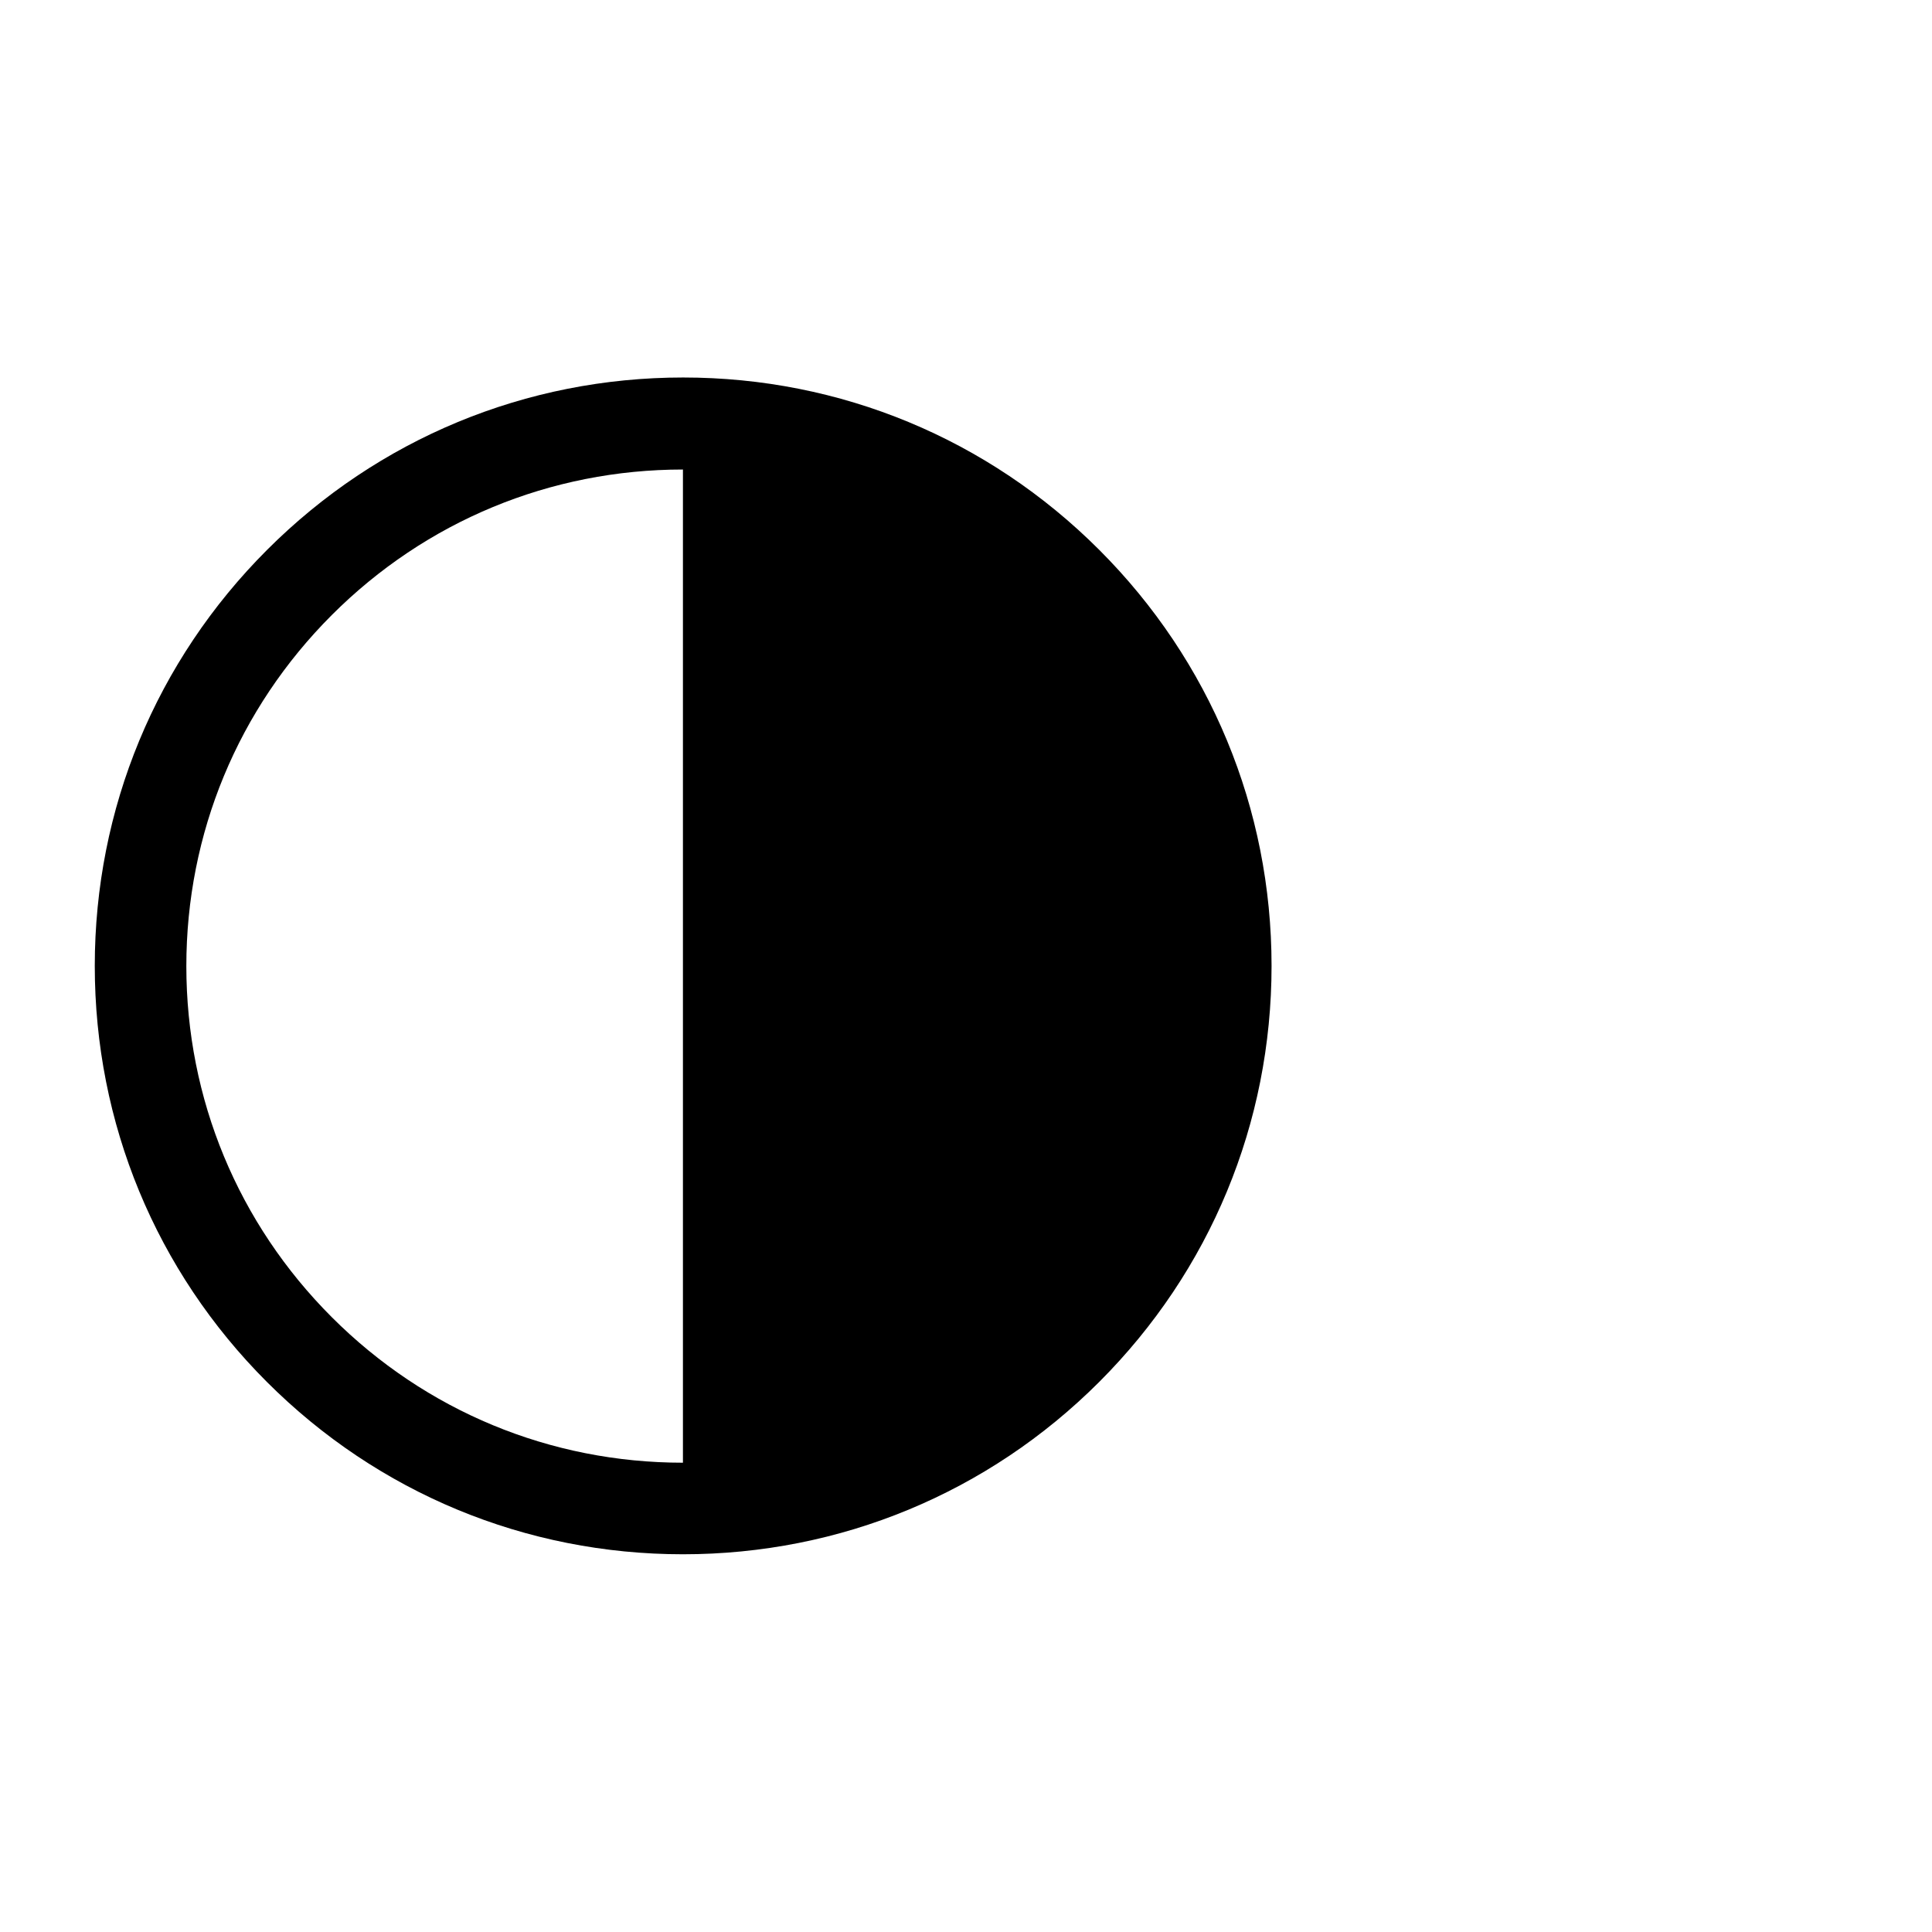
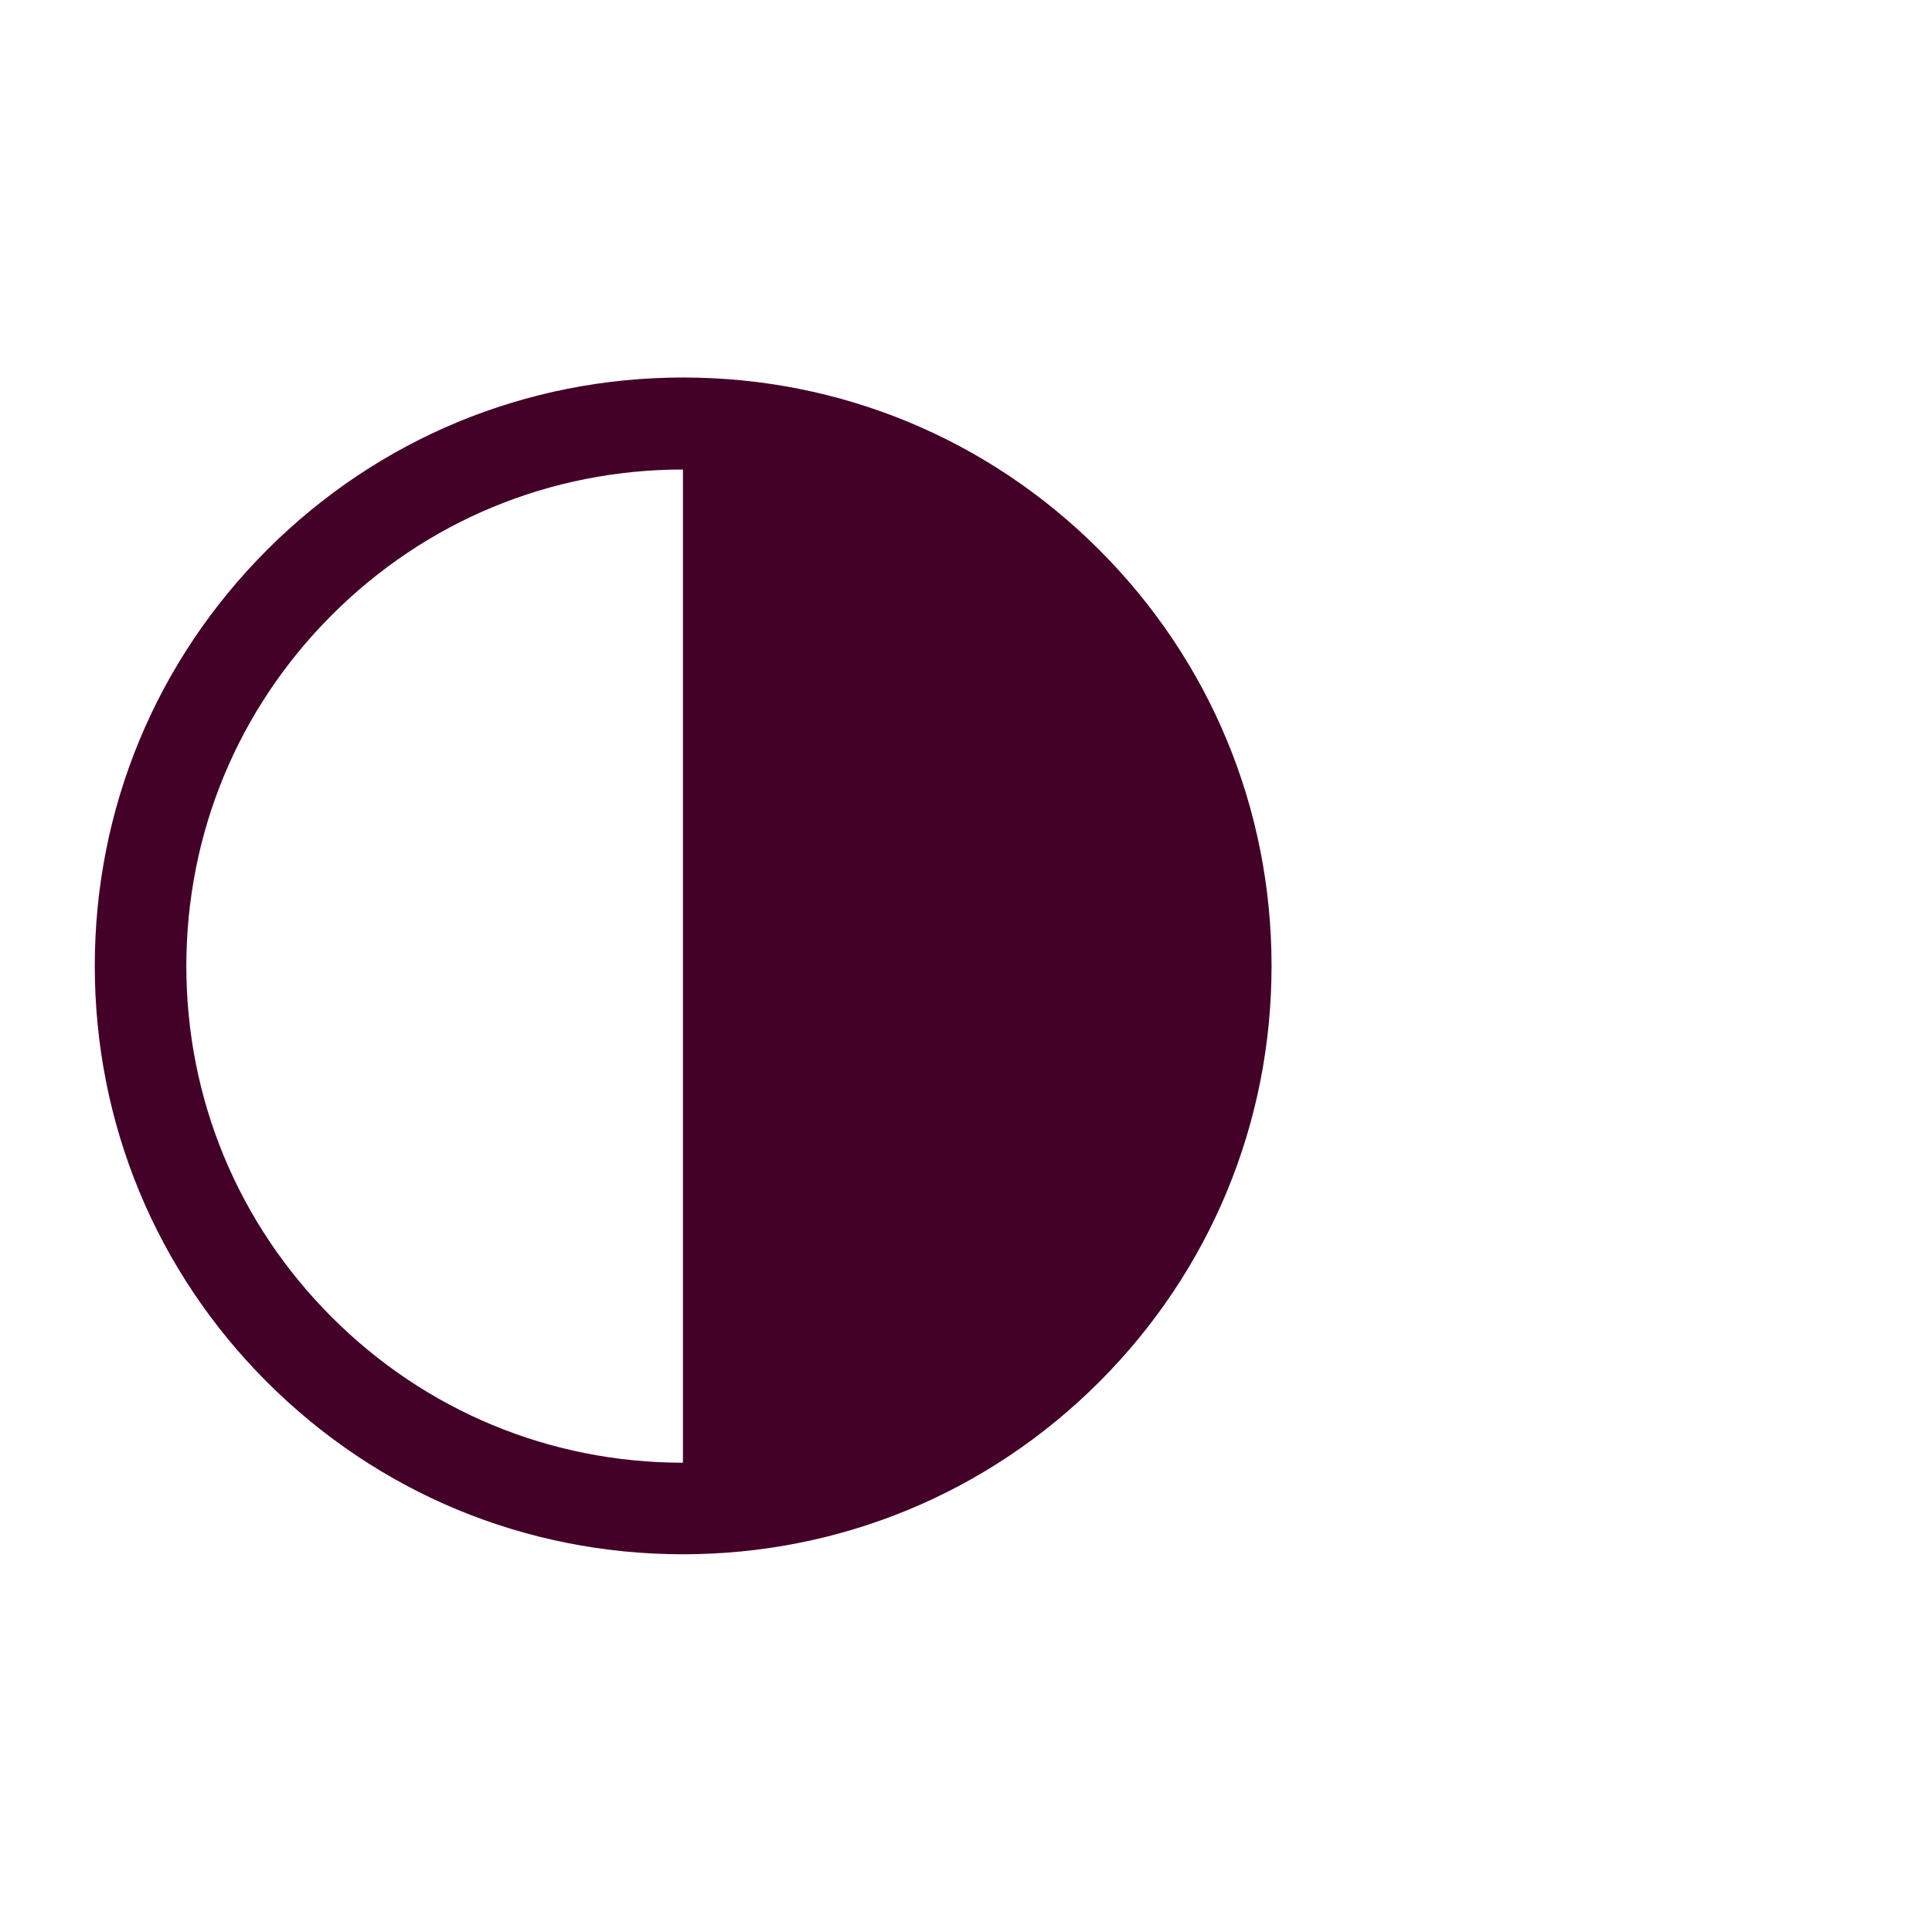
<svg xmlns="http://www.w3.org/2000/svg" version="1.1" id="Ebene_1" x="0px" y="0px" viewBox="0 0 841.9 841.9" enable-background="new 0 0 841.9 841.9" xml:space="preserve">
  <g>
-     <path d="M297.6,677.3c-68.5,0-132.9-26.7-181.3-75.1S41.3,489.4,41.3,420.9s26.7-132.9,75.1-181.3c48.4-48.4,112.8-75.1,181.3-75.1   s132.9,26.7,181.3,75.1c48.4,48.4,75.1,112.8,75.1,181.3s-26.7,132.9-75.1,181.3S366.1,677.3,297.6,677.3z M297.6,204.6   c-57.8,0-112.1,22.5-153,63.4c-40.9,40.9-63.4,95.2-63.4,153c0,57.8,22.5,112.1,63.4,153c40.9,40.9,95.2,63.4,153,63.4   c57.8,0,112.1-22.5,153-63.4c40.9-40.9,63.4-95.2,63.4-153c0-57.8-22.5-112.1-63.4-153C409.8,227.1,355.4,204.6,297.6,204.6z" />
+     <path fill="#440128" d="M297.6,677.3c-68.5,0-132.9-26.7-181.3-75.1S41.3,489.4,41.3,420.9s26.7-132.9,75.1-181.3c48.4-48.4,112.8-75.1,181.3-75.1   s132.9,26.7,181.3,75.1c48.4,48.4,75.1,112.8,75.1,181.3s-26.7,132.9-75.1,181.3S366.1,677.3,297.6,677.3z M297.6,204.6   c-57.8,0-112.1,22.5-153,63.4c-40.9,40.9-63.4,95.2-63.4,153c0,57.8,22.5,112.1,63.4,153c40.9,40.9,95.2,63.4,153,63.4   c57.8,0,112.1-22.5,153-63.4c40.9-40.9,63.4-95.2,63.4-153c0-57.8-22.5-112.1-63.4-153C409.8,227.1,355.4,204.6,297.6,204.6z" />
  </g>
-   <polygon points="465.2,601.6 534,420.9 478.3,253.4 297.6,184.6 297.6,420.9 297.6,657.3 " />
+   <polygon fill="#440128" points="465.2,601.6 534,420.9 478.3,253.4 297.6,184.6 297.6,420.9 297.6,657.3 " />
</svg>
